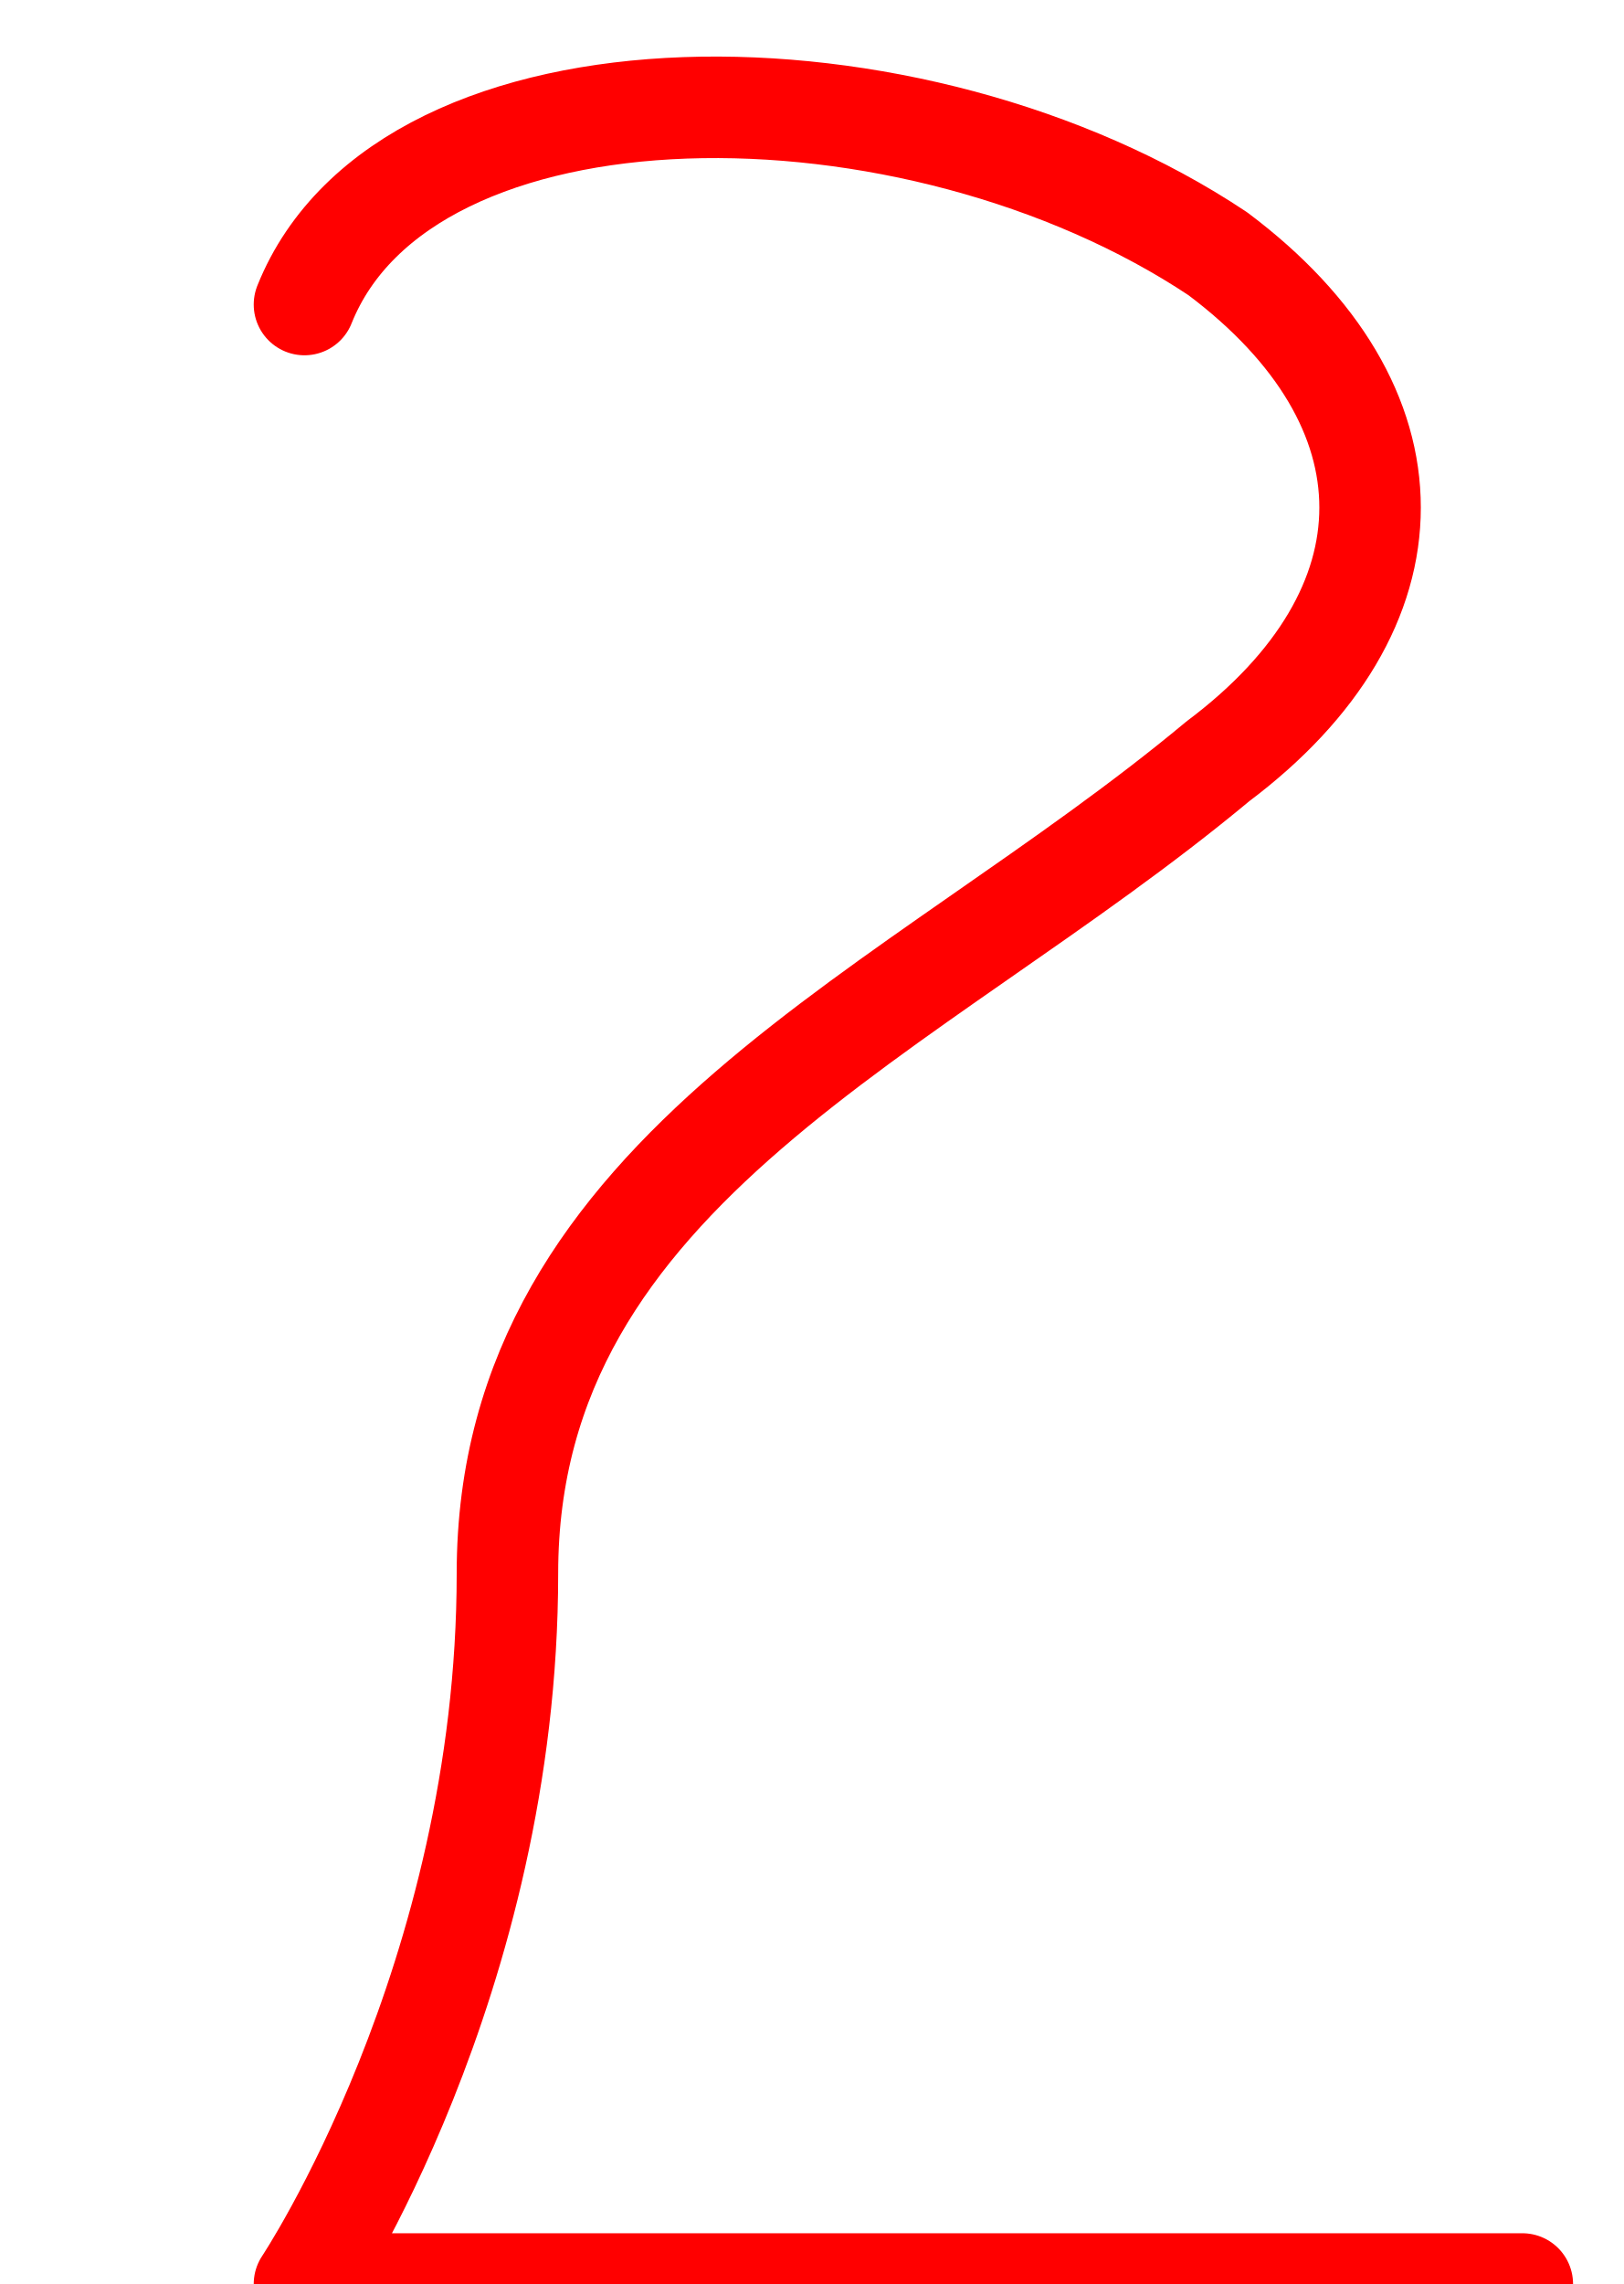
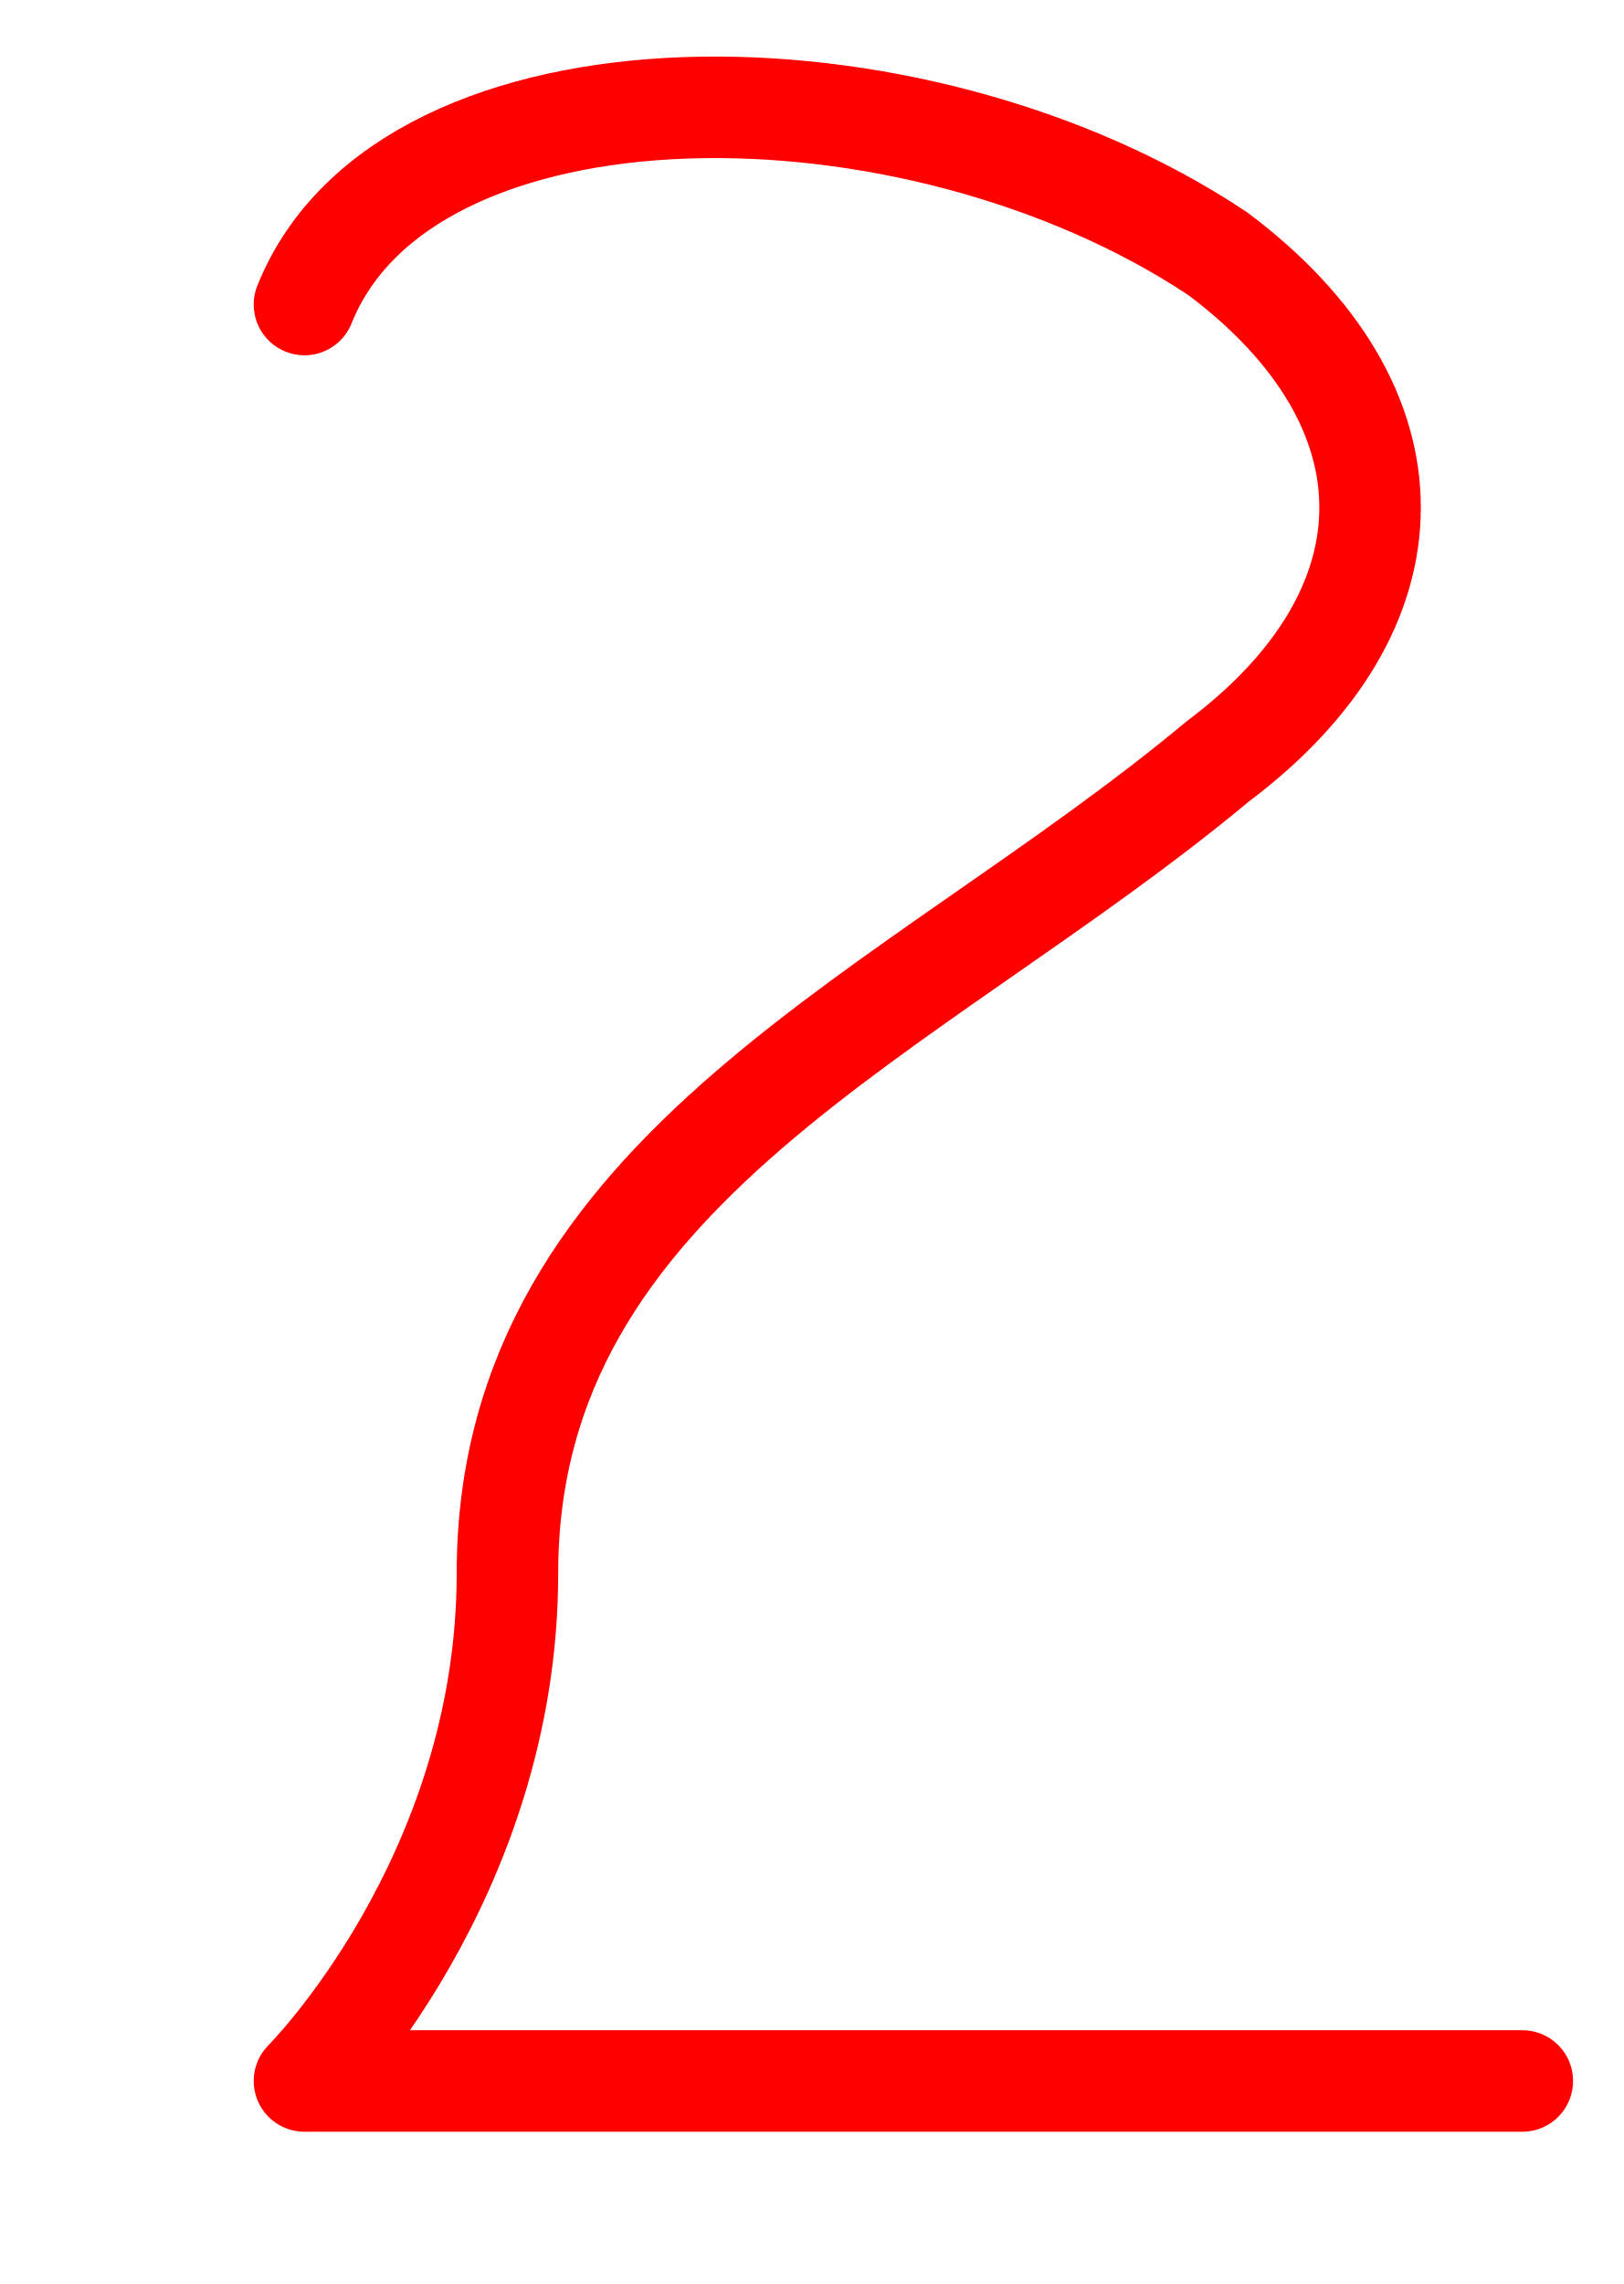
<svg xmlns="http://www.w3.org/2000/svg" width="32" height="45" viewBox="0 0 32 45" shape-rendering="geometricPrecision">
-   <path d="M6 6 C8 1 18 1 24 5 C28 8 28 12 24 15 C18 20 10 23 10 31 C10 39 6 45 6 45 L30 45" fill="none" stroke="#ff0000" stroke-width="2" stroke-linecap="round" stroke-linejoin="round" />
+   <path d="M6 6 C8 1 18 1 24 5 C28 8 28 12 24 15 C18 20 10 23 10 31 C10 37 6 41 6 41 L30 41" fill="none" stroke="#ff0000" stroke-width="2" stroke-linecap="round" stroke-linejoin="round" />
</svg>
